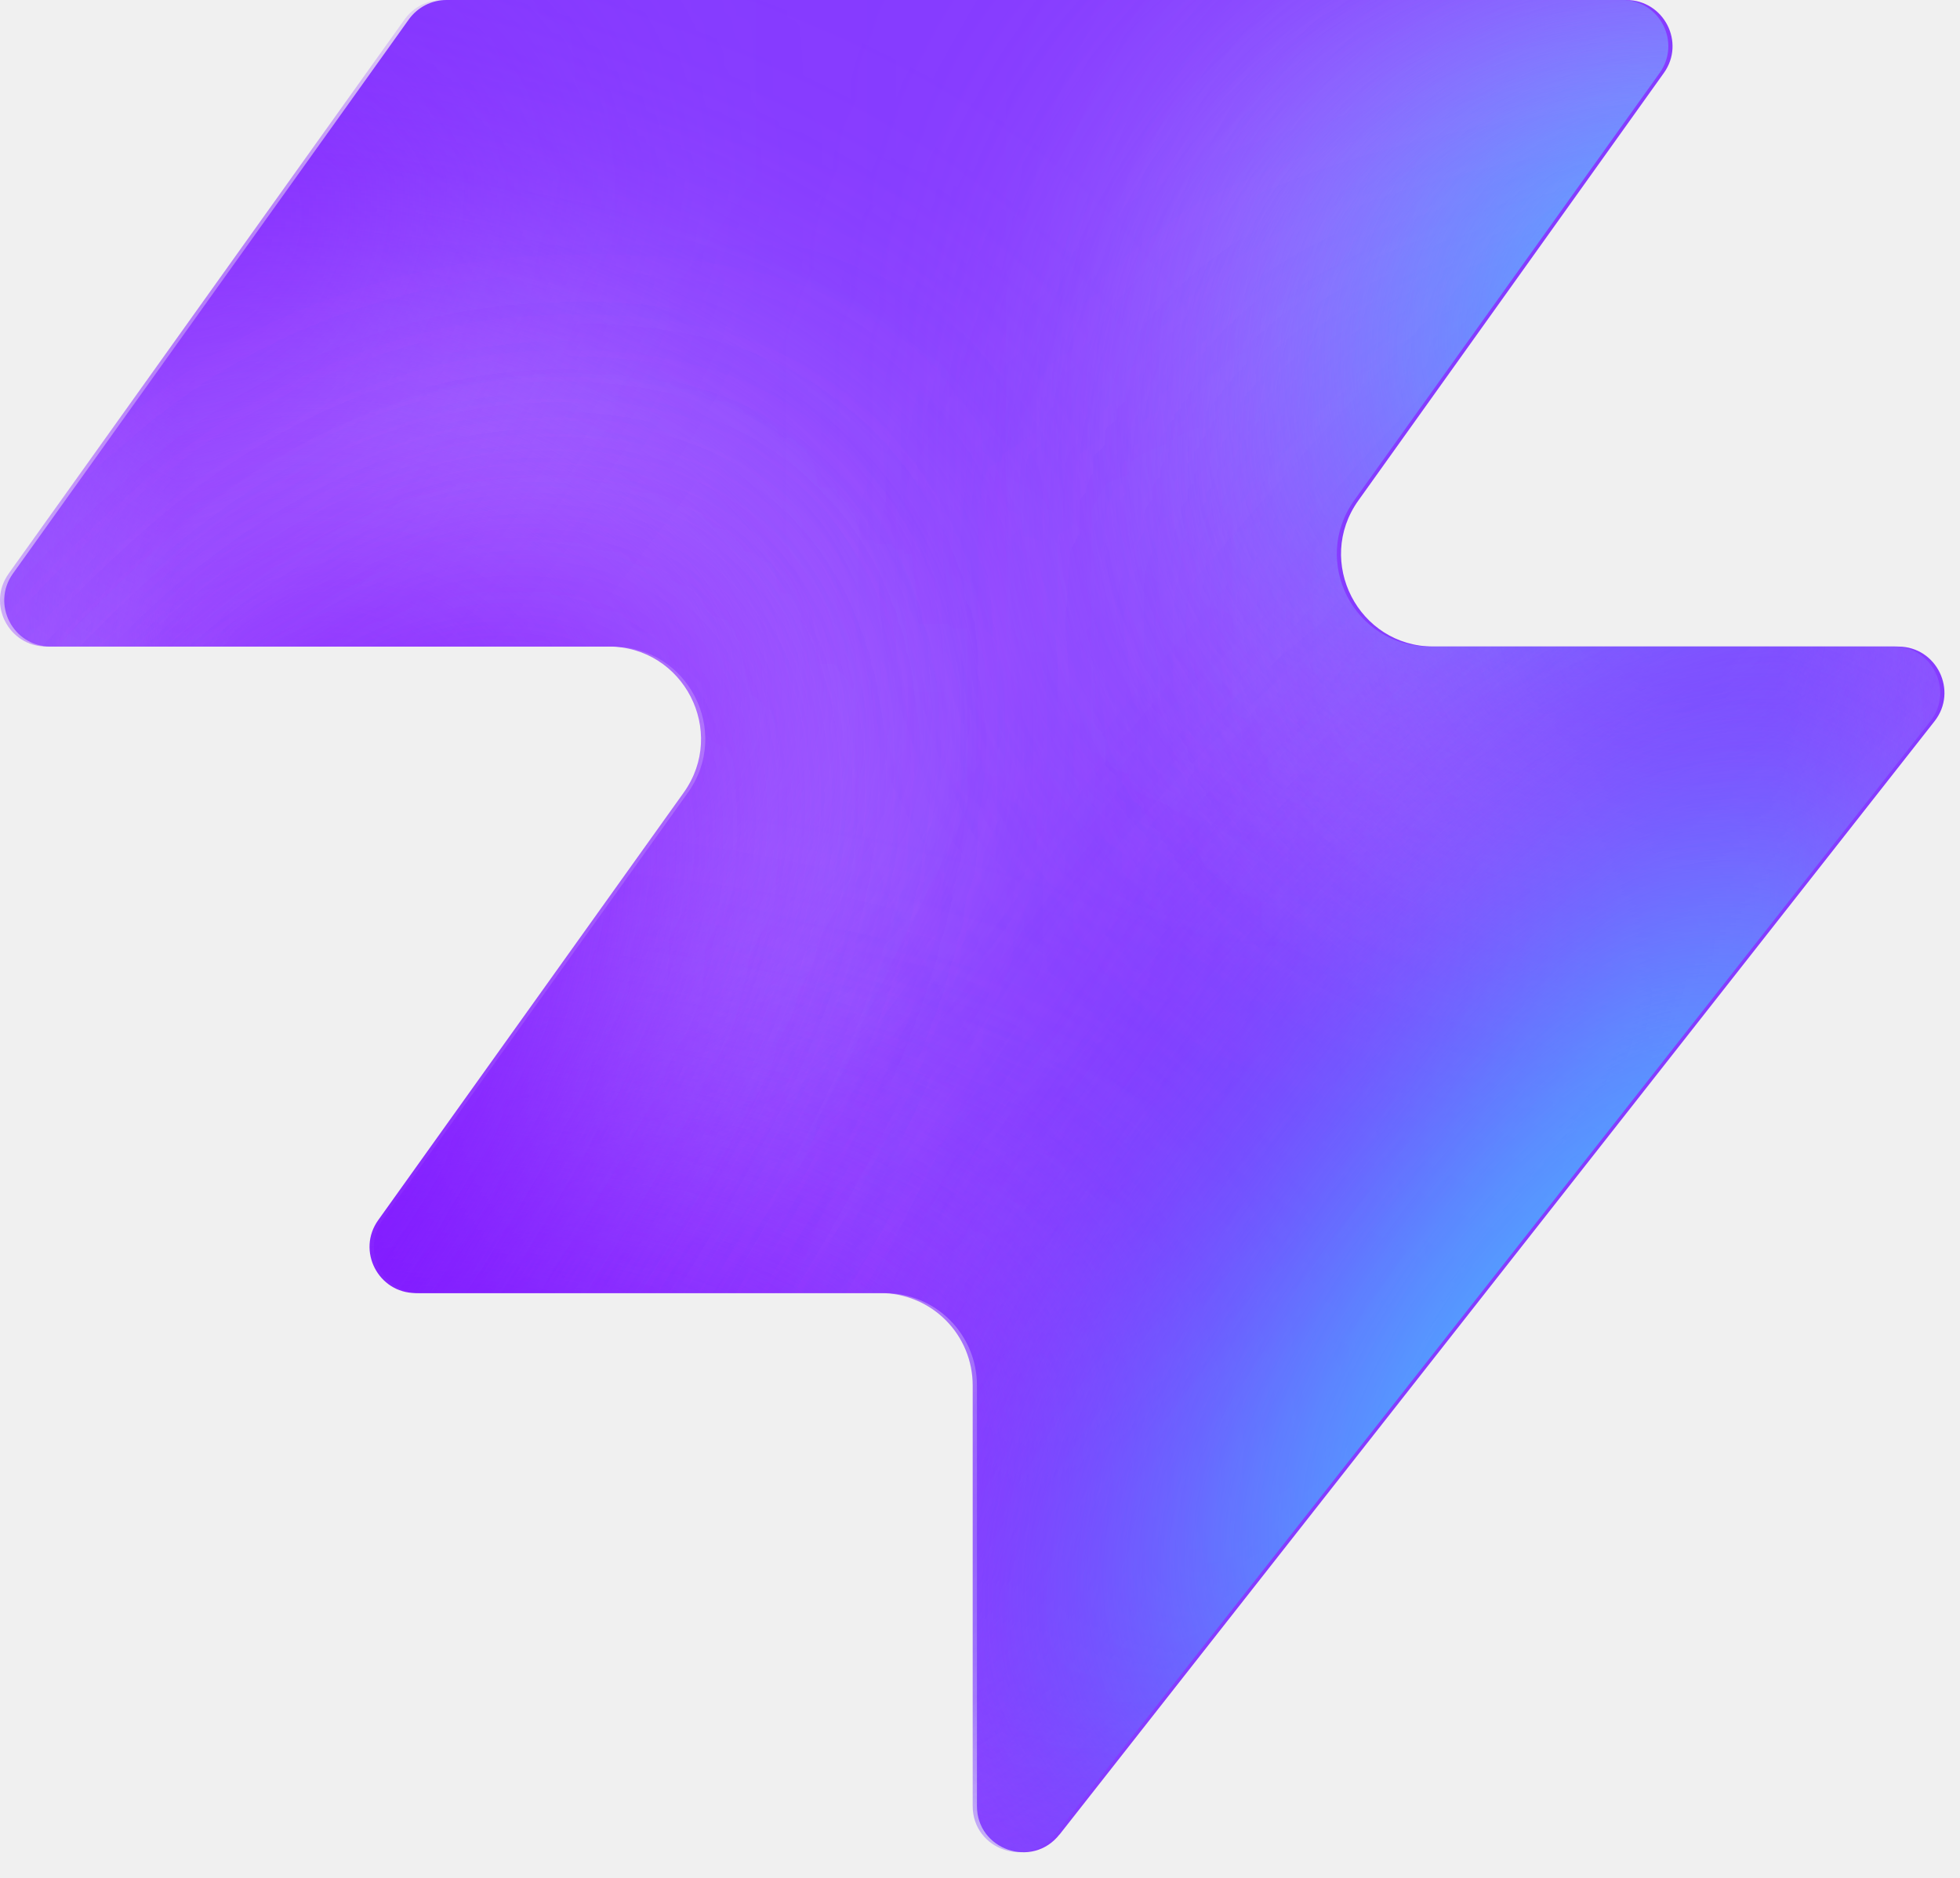
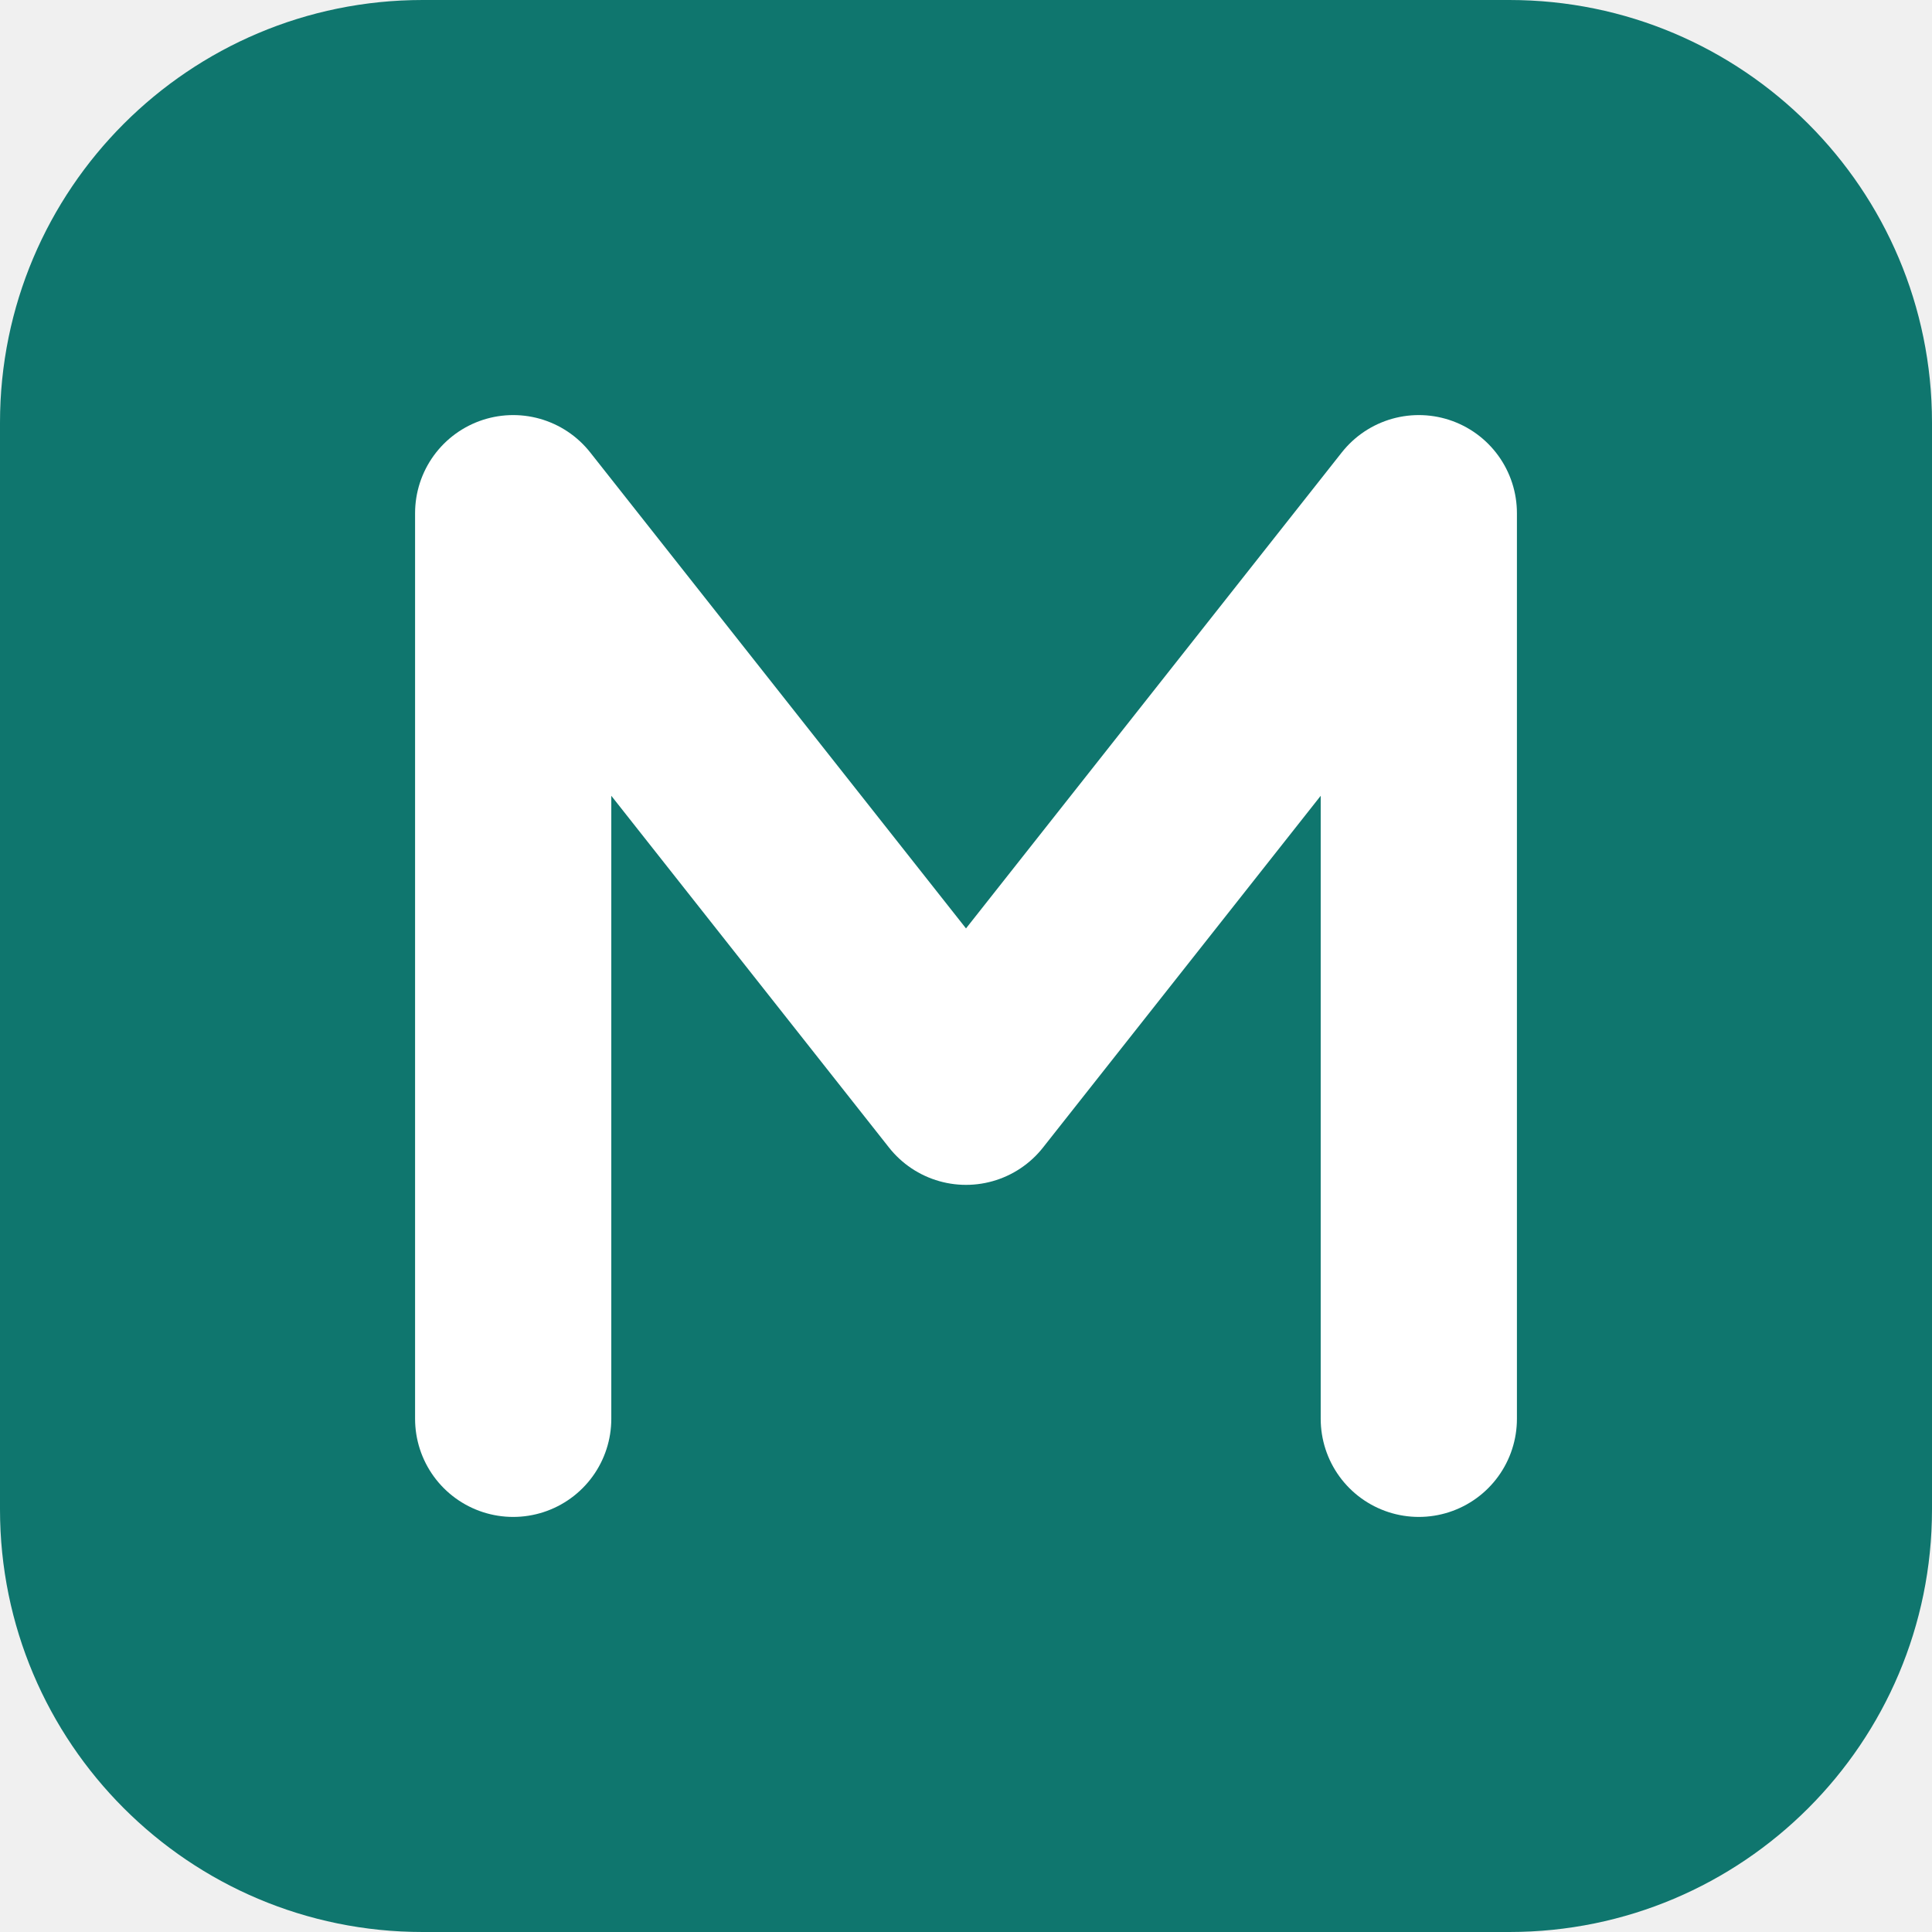
- <svg xmlns="http://www.w3.org/2000/svg" width="48" height="46" fill="none" viewBox="0 0 48 46">
-   <path fill="#863bff" d="M25.946 44.938c-.664.845-2.021.375-2.021-.698V33.937a2.26 2.26 0 0 0-2.262-2.262H10.287c-.92 0-1.456-1.04-.92-1.788l7.48-10.471c1.07-1.497 0-3.578-1.842-3.578H1.237c-.92 0-1.456-1.04-.92-1.788L10.013.474c.214-.297.556-.474.92-.474h28.894c.92 0 1.456 1.04.92 1.788l-7.48 10.471c-1.07 1.498 0 3.579 1.842 3.579h11.377c.943 0 1.473 1.088.89 1.83L25.947 44.94z" style="fill:#863bff;fill:color(display-p3 .525 .23 1);fill-opacity:1" />
-   <mask id="a" width="48" height="46" x="0" y="0" maskUnits="userSpaceOnUse" style="mask-type:alpha">
-     <path fill="#000" d="M25.842 44.938c-.664.844-2.021.375-2.021-.698V33.937a2.26 2.26 0 0 0-2.262-2.262H10.183c-.92 0-1.456-1.04-.92-1.788l7.48-10.471c1.07-1.498 0-3.579-1.842-3.579H1.133c-.92 0-1.456-1.04-.92-1.787L9.91.473c.214-.297.556-.474.92-.474h28.894c.92 0 1.456 1.04.92 1.788l-7.48 10.471c-1.07 1.498 0 3.578 1.842 3.578h11.377c.943 0 1.473 1.088.89 1.832L25.843 44.94z" style="fill:#000;fill-opacity:1" />
-   </mask>
-   <g mask="url(#a)">
-     <g filter="url(#b)">
-       <ellipse cx="5.508" cy="14.704" fill="#ede6ff" rx="5.508" ry="14.704" style="fill:#ede6ff;fill:color(display-p3 .927 .903 1);fill-opacity:1" transform="matrix(.00324 1 1 -.00324 -4.47 31.516)" />
-     </g>
-     <g filter="url(#c)">
-       <ellipse cx="10.399" cy="29.851" fill="#ede6ff" rx="10.399" ry="29.851" style="fill:#ede6ff;fill:color(display-p3 .927 .903 1);fill-opacity:1" transform="matrix(.00324 1 1 -.00324 -39.328 7.883)" />
-     </g>
-     <g filter="url(#d)">
-       <ellipse cx="5.508" cy="30.487" fill="#7e14ff" rx="5.508" ry="30.487" style="fill:#7e14ff;fill:color(display-p3 .492 .077 1);fill-opacity:1" transform="rotate(89.814 -25.913 -14.639)scale(1 -1)" />
-     </g>
-     <g filter="url(#e)">
-       <ellipse cx="5.508" cy="30.599" fill="#7e14ff" rx="5.508" ry="30.599" style="fill:#7e14ff;fill:color(display-p3 .492 .077 1);fill-opacity:1" transform="rotate(89.814 -32.644 -3.334)scale(1 -1)" />
-     </g>
-     <g filter="url(#f)">
-       <ellipse cx="5.508" cy="30.599" fill="#7e14ff" rx="5.508" ry="30.599" style="fill:#7e14ff;fill:color(display-p3 .492 .077 1);fill-opacity:1" transform="matrix(.00324 1 1 -.00324 -34.34 30.47)" />
-     </g>
-     <g filter="url(#g)">
-       <ellipse cx="14.072" cy="22.078" fill="#ede6ff" rx="14.072" ry="22.078" style="fill:#ede6ff;fill:color(display-p3 .927 .903 1);fill-opacity:1" transform="rotate(93.35 24.506 48.493)scale(-1 1)" />
-     </g>
-     <g filter="url(#h)">
-       <ellipse cx="3.47" cy="21.501" fill="#7e14ff" rx="3.47" ry="21.501" style="fill:#7e14ff;fill:color(display-p3 .492 .077 1);fill-opacity:1" transform="rotate(89.009 28.708 47.59)scale(-1 1)" />
-     </g>
-     <g filter="url(#i)">
-       <ellipse cx="3.47" cy="21.501" fill="#7e14ff" rx="3.47" ry="21.501" style="fill:#7e14ff;fill:color(display-p3 .492 .077 1);fill-opacity:1" transform="rotate(89.009 28.708 47.59)scale(-1 1)" />
-     </g>
-     <g filter="url(#j)">
-       <ellipse cx=".387" cy="8.972" fill="#7e14ff" rx="4.407" ry="29.108" style="fill:#7e14ff;fill:color(display-p3 .492 .077 1);fill-opacity:1" transform="rotate(39.51 .387 8.972)" />
-     </g>
-     <g filter="url(#k)">
-       <ellipse cx="47.523" cy="-6.092" fill="#7e14ff" rx="4.407" ry="29.108" style="fill:#7e14ff;fill:color(display-p3 .492 .077 1);fill-opacity:1" transform="rotate(37.892 47.523 -6.092)" />
-     </g>
-     <g filter="url(#l)">
-       <ellipse cx="41.412" cy="6.333" fill="#47bfff" rx="5.971" ry="9.665" style="fill:#47bfff;fill:color(display-p3 .28 .748 1);fill-opacity:1" transform="rotate(37.892 41.412 6.333)" />
-     </g>
-     <g filter="url(#m)">
-       <ellipse cx="-1.879" cy="38.332" fill="#7e14ff" rx="4.407" ry="29.108" style="fill:#7e14ff;fill:color(display-p3 .492 .077 1);fill-opacity:1" transform="rotate(37.892 -1.88 38.332)" />
-     </g>
-     <g filter="url(#n)">
-       <ellipse cx="-1.879" cy="38.332" fill="#7e14ff" rx="4.407" ry="29.108" style="fill:#7e14ff;fill:color(display-p3 .492 .077 1);fill-opacity:1" transform="rotate(37.892 -1.88 38.332)" />
-     </g>
-     <g filter="url(#o)">
-       <ellipse cx="35.651" cy="29.907" fill="#7e14ff" rx="4.407" ry="29.108" style="fill:#7e14ff;fill:color(display-p3 .492 .077 1);fill-opacity:1" transform="rotate(37.892 35.651 29.907)" />
-     </g>
-     <g filter="url(#p)">
-       <ellipse cx="38.418" cy="32.4" fill="#47bfff" rx="5.971" ry="15.297" style="fill:#47bfff;fill:color(display-p3 .28 .748 1);fill-opacity:1" transform="rotate(37.892 38.418 32.4)" />
-     </g>
-   </g>
-   <defs>
-     <filter id="b" width="60.045" height="41.654" x="-19.77" y="16.149" color-interpolation-filters="sRGB" filterUnits="userSpaceOnUse">
-       <feFlood flood-opacity="0" result="BackgroundImageFix" />
-       <feBlend in="SourceGraphic" in2="BackgroundImageFix" result="shape" />
-       <feGaussianBlur result="effect1_foregroundBlur_2002_17158" stdDeviation="7.659" />
-     </filter>
-     <filter id="c" width="90.34" height="51.437" x="-54.613" y="-7.533" color-interpolation-filters="sRGB" filterUnits="userSpaceOnUse">
-       <feFlood flood-opacity="0" result="BackgroundImageFix" />
-       <feBlend in="SourceGraphic" in2="BackgroundImageFix" result="shape" />
-       <feGaussianBlur result="effect1_foregroundBlur_2002_17158" stdDeviation="7.659" />
-     </filter>
-     <filter id="d" width="79.355" height="29.4" x="-49.64" y="2.03" color-interpolation-filters="sRGB" filterUnits="userSpaceOnUse">
-       <feFlood flood-opacity="0" result="BackgroundImageFix" />
-       <feBlend in="SourceGraphic" in2="BackgroundImageFix" result="shape" />
-       <feGaussianBlur result="effect1_foregroundBlur_2002_17158" stdDeviation="4.596" />
-     </filter>
-     <filter id="e" width="79.579" height="29.4" x="-45.045" y="20.029" color-interpolation-filters="sRGB" filterUnits="userSpaceOnUse">
-       <feFlood flood-opacity="0" result="BackgroundImageFix" />
-       <feBlend in="SourceGraphic" in2="BackgroundImageFix" result="shape" />
-       <feGaussianBlur result="effect1_foregroundBlur_2002_17158" stdDeviation="4.596" />
-     </filter>
-     <filter id="f" width="79.579" height="29.4" x="-43.513" y="21.178" color-interpolation-filters="sRGB" filterUnits="userSpaceOnUse">
-       <feFlood flood-opacity="0" result="BackgroundImageFix" />
-       <feBlend in="SourceGraphic" in2="BackgroundImageFix" result="shape" />
-       <feGaussianBlur result="effect1_foregroundBlur_2002_17158" stdDeviation="4.596" />
-     </filter>
-     <filter id="g" width="74.749" height="58.852" x="15.756" y="-17.901" color-interpolation-filters="sRGB" filterUnits="userSpaceOnUse">
-       <feFlood flood-opacity="0" result="BackgroundImageFix" />
-       <feBlend in="SourceGraphic" in2="BackgroundImageFix" result="shape" />
-       <feGaussianBlur result="effect1_foregroundBlur_2002_17158" stdDeviation="7.659" />
-     </filter>
-     <filter id="h" width="61.377" height="25.362" x="23.548" y="2.284" color-interpolation-filters="sRGB" filterUnits="userSpaceOnUse">
-       <feFlood flood-opacity="0" result="BackgroundImageFix" />
-       <feBlend in="SourceGraphic" in2="BackgroundImageFix" result="shape" />
-       <feGaussianBlur result="effect1_foregroundBlur_2002_17158" stdDeviation="4.596" />
-     </filter>
-     <filter id="i" width="61.377" height="25.362" x="23.548" y="2.284" color-interpolation-filters="sRGB" filterUnits="userSpaceOnUse">
-       <feFlood flood-opacity="0" result="BackgroundImageFix" />
-       <feBlend in="SourceGraphic" in2="BackgroundImageFix" result="shape" />
-       <feGaussianBlur result="effect1_foregroundBlur_2002_17158" stdDeviation="4.596" />
-     </filter>
-     <filter id="j" width="56.045" height="63.649" x="-27.636" y="-22.853" color-interpolation-filters="sRGB" filterUnits="userSpaceOnUse">
-       <feFlood flood-opacity="0" result="BackgroundImageFix" />
-       <feBlend in="SourceGraphic" in2="BackgroundImageFix" result="shape" />
-       <feGaussianBlur result="effect1_foregroundBlur_2002_17158" stdDeviation="4.596" />
-     </filter>
-     <filter id="k" width="54.814" height="64.646" x="20.116" y="-38.415" color-interpolation-filters="sRGB" filterUnits="userSpaceOnUse">
-       <feFlood flood-opacity="0" result="BackgroundImageFix" />
-       <feBlend in="SourceGraphic" in2="BackgroundImageFix" result="shape" />
-       <feGaussianBlur result="effect1_foregroundBlur_2002_17158" stdDeviation="4.596" />
-     </filter>
-     <filter id="l" width="33.541" height="35.313" x="24.641" y="-11.323" color-interpolation-filters="sRGB" filterUnits="userSpaceOnUse">
-       <feFlood flood-opacity="0" result="BackgroundImageFix" />
-       <feBlend in="SourceGraphic" in2="BackgroundImageFix" result="shape" />
-       <feGaussianBlur result="effect1_foregroundBlur_2002_17158" stdDeviation="4.596" />
-     </filter>
-     <filter id="m" width="54.814" height="64.646" x="-29.286" y="6.009" color-interpolation-filters="sRGB" filterUnits="userSpaceOnUse">
-       <feFlood flood-opacity="0" result="BackgroundImageFix" />
-       <feBlend in="SourceGraphic" in2="BackgroundImageFix" result="shape" />
-       <feGaussianBlur result="effect1_foregroundBlur_2002_17158" stdDeviation="4.596" />
-     </filter>
-     <filter id="n" width="54.814" height="64.646" x="-29.286" y="6.009" color-interpolation-filters="sRGB" filterUnits="userSpaceOnUse">
-       <feFlood flood-opacity="0" result="BackgroundImageFix" />
-       <feBlend in="SourceGraphic" in2="BackgroundImageFix" result="shape" />
-       <feGaussianBlur result="effect1_foregroundBlur_2002_17158" stdDeviation="4.596" />
-     </filter>
-     <filter id="o" width="54.814" height="64.646" x="8.244" y="-2.416" color-interpolation-filters="sRGB" filterUnits="userSpaceOnUse">
-       <feFlood flood-opacity="0" result="BackgroundImageFix" />
-       <feBlend in="SourceGraphic" in2="BackgroundImageFix" result="shape" />
-       <feGaussianBlur result="effect1_foregroundBlur_2002_17158" stdDeviation="4.596" />
-     </filter>
-     <filter id="p" width="39.409" height="43.623" x="18.713" y="10.588" color-interpolation-filters="sRGB" filterUnits="userSpaceOnUse">
-       <feFlood flood-opacity="0" result="BackgroundImageFix" />
-       <feBlend in="SourceGraphic" in2="BackgroundImageFix" result="shape" />
-       <feGaussianBlur result="effect1_foregroundBlur_2002_17158" stdDeviation="4.596" />
-     </filter>
-   </defs>
+ <svg xmlns="http://www.w3.org/2000/svg" viewBox="0 0 64 64">
+   <rect width="64" height="64" rx="14" fill="#0f766e" />
+   <path d="M17 47V17l15 19 15-19v30" fill="none" stroke="#fff" stroke-width="6.5" stroke-linecap="round" stroke-linejoin="round" />
</svg>
